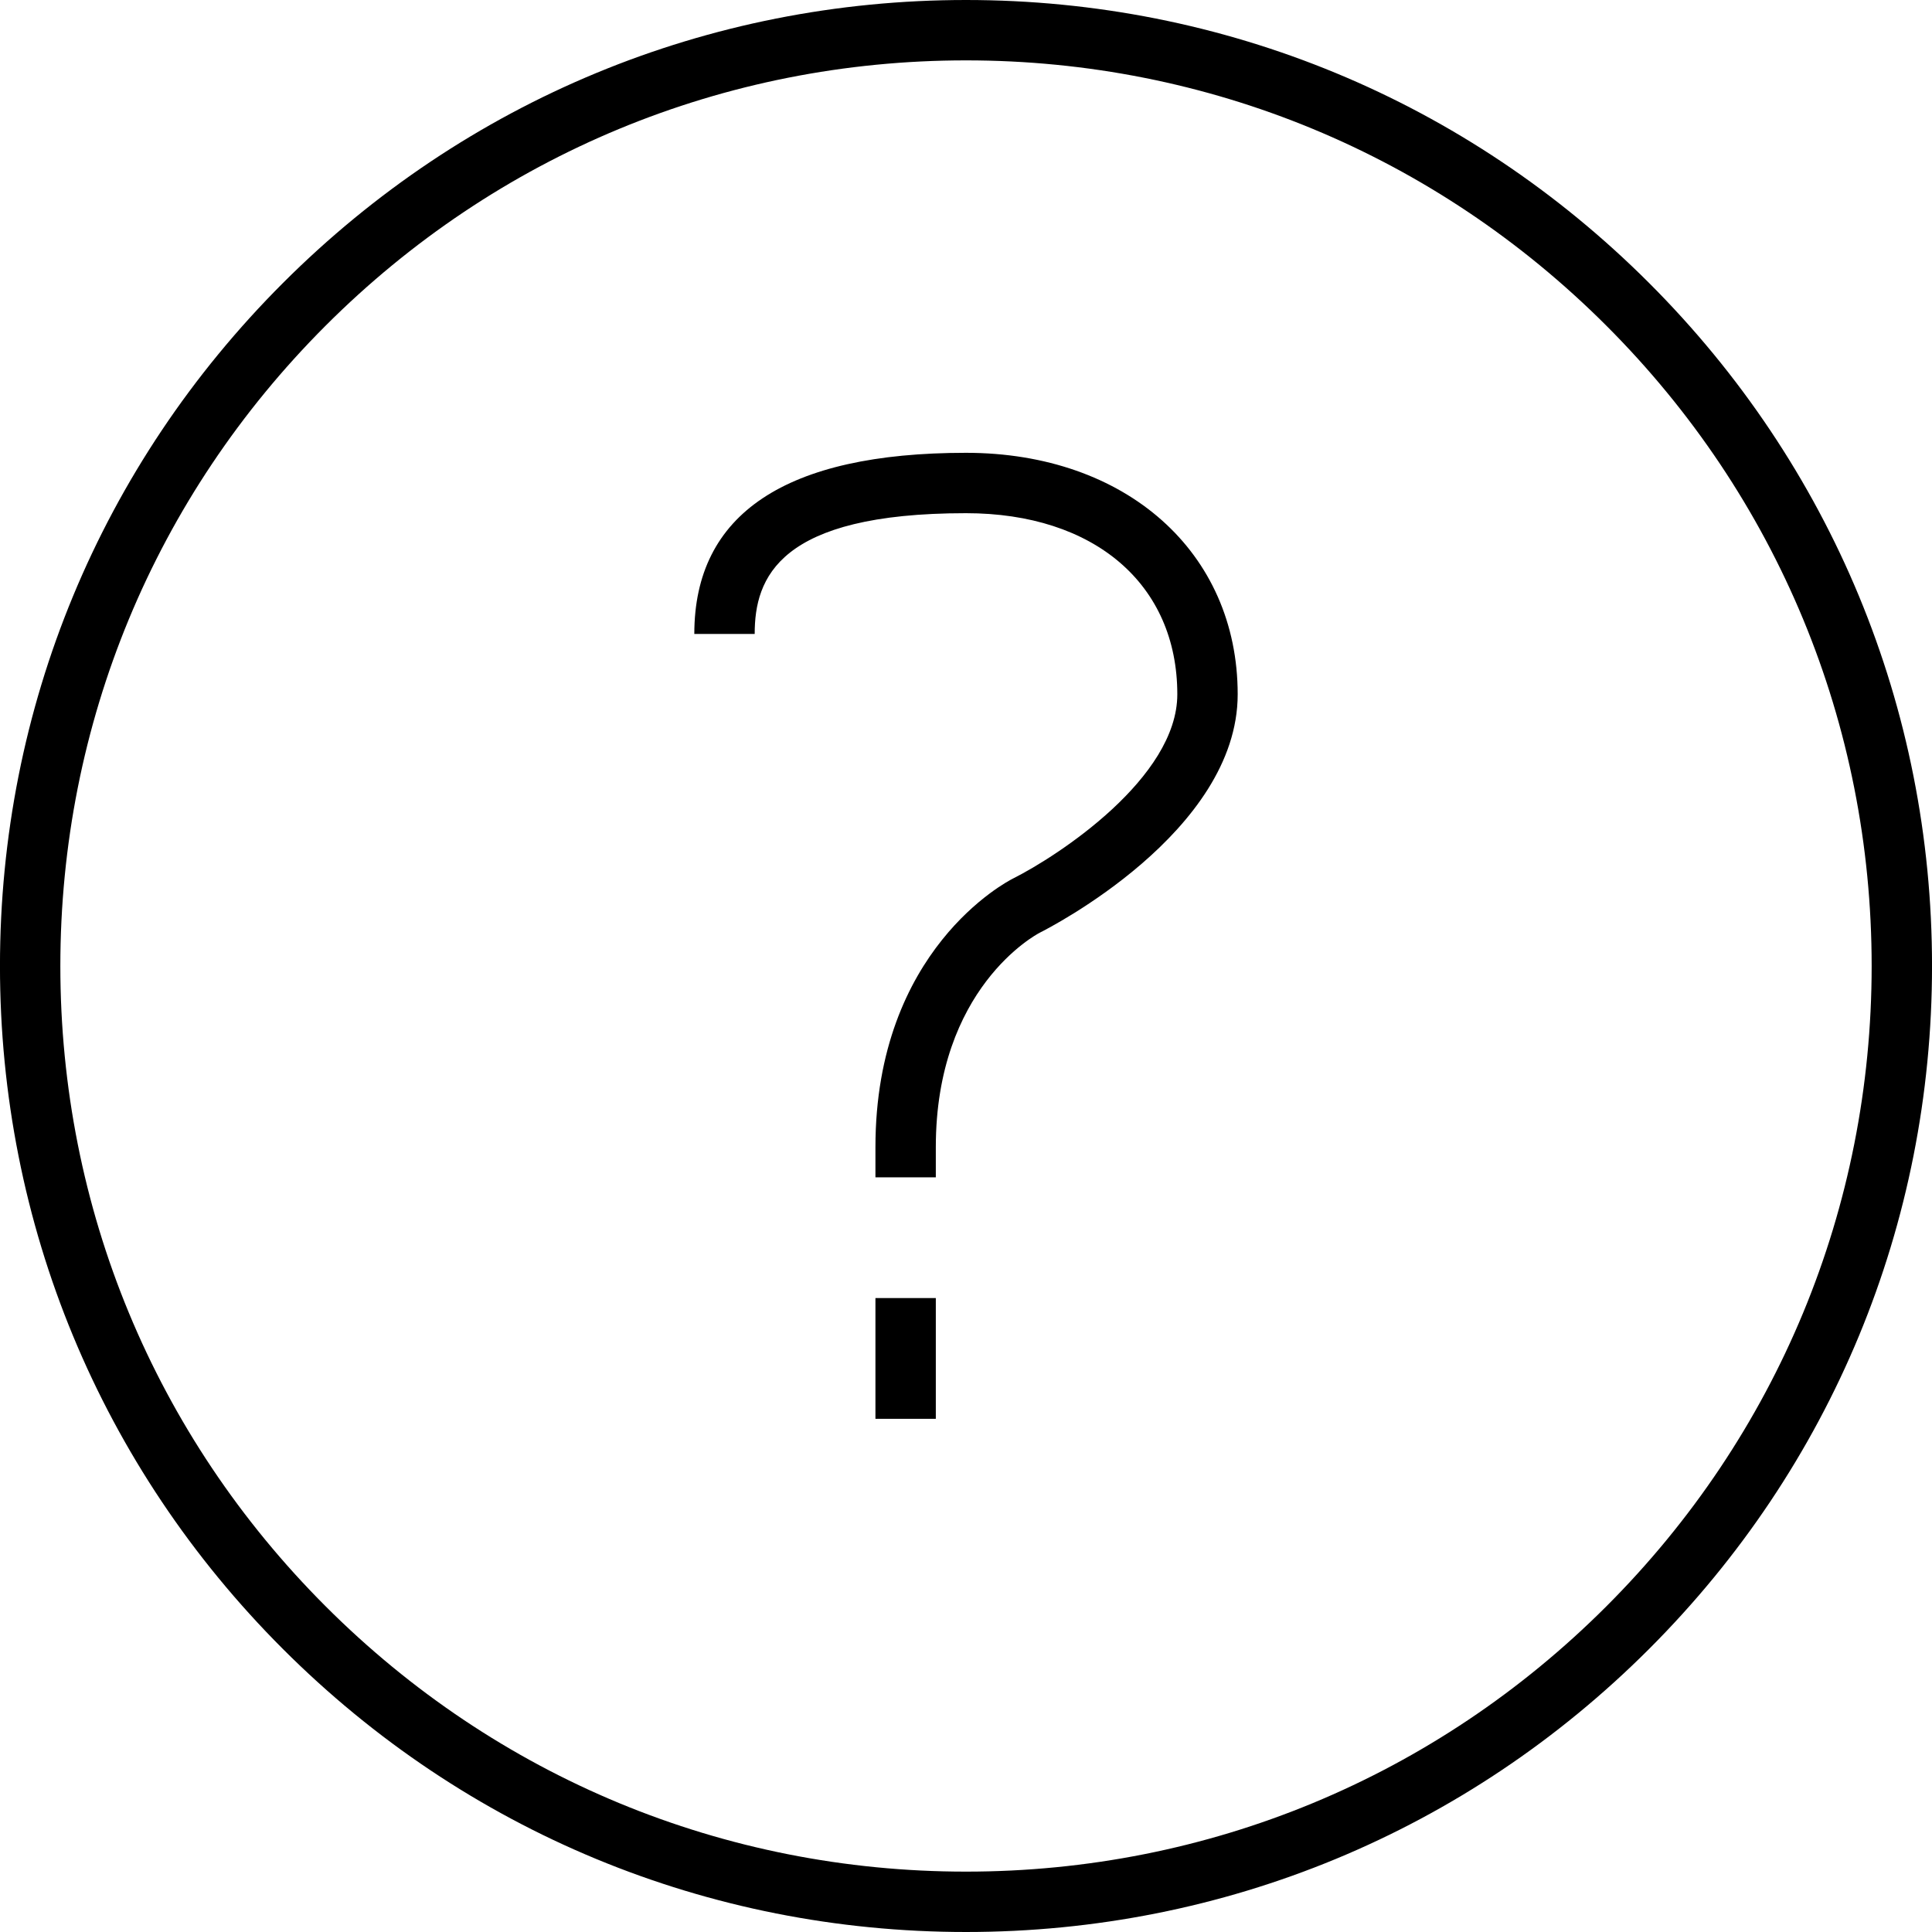
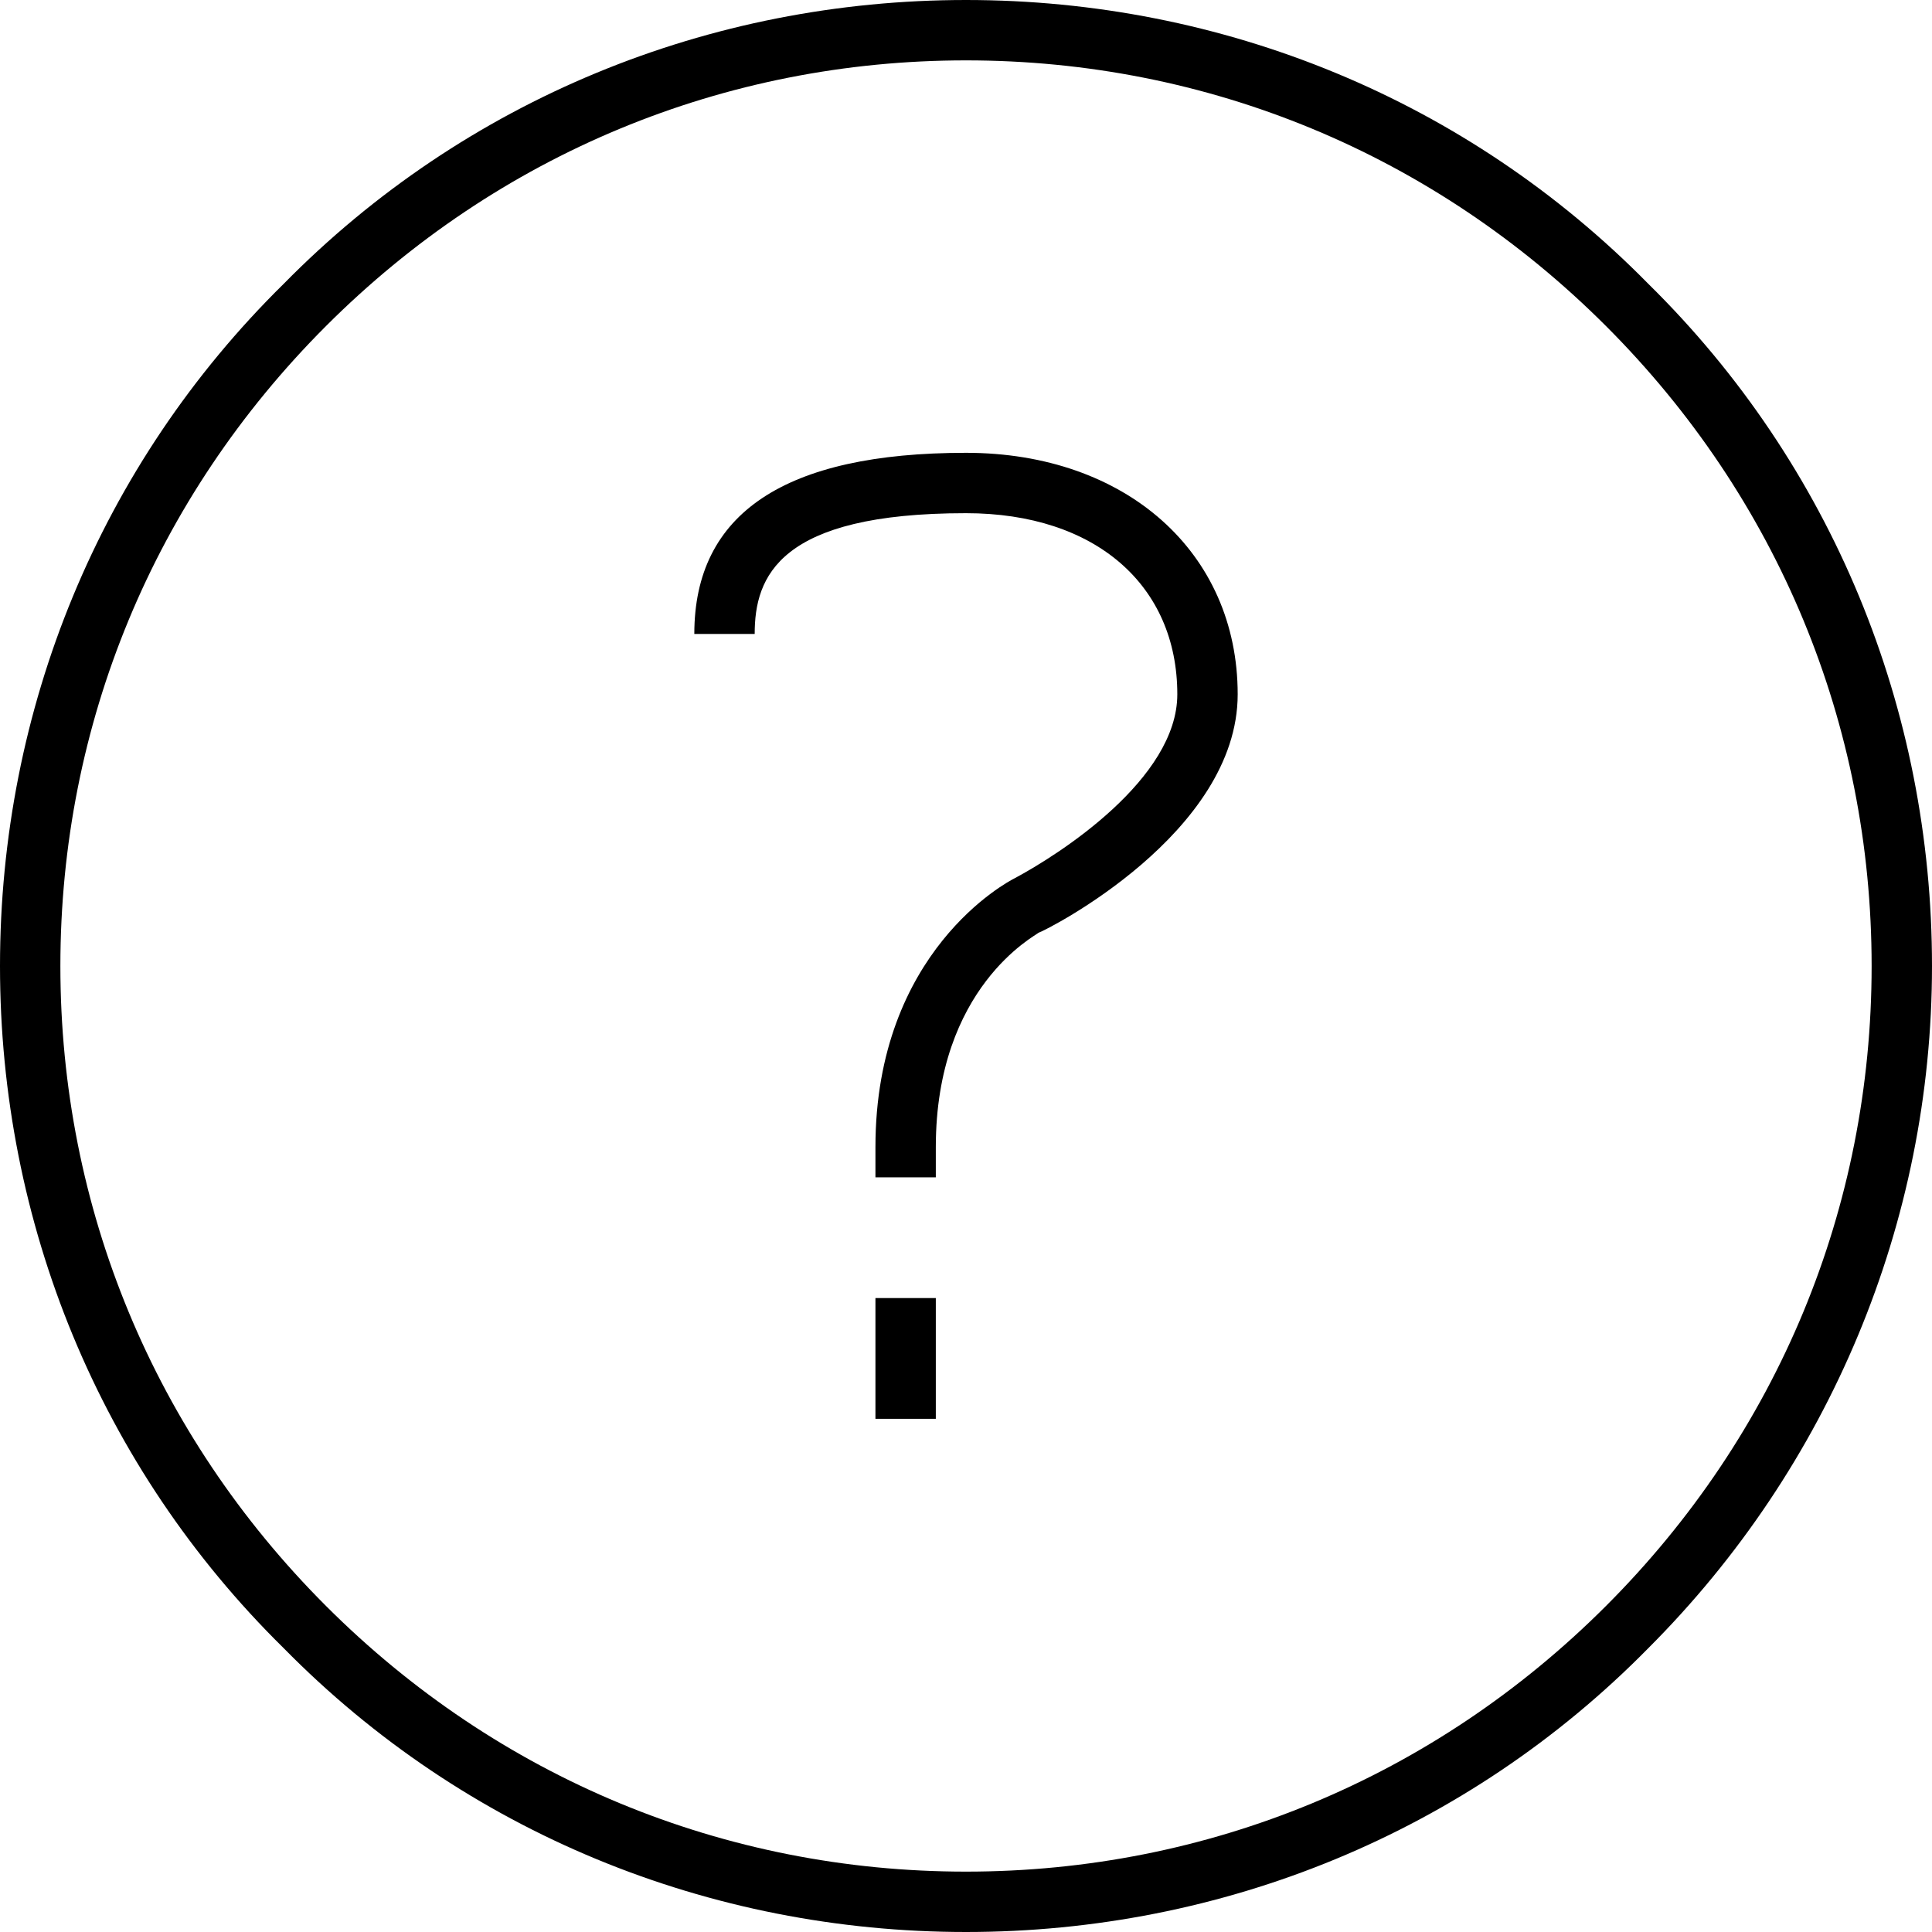
- <svg xmlns="http://www.w3.org/2000/svg" version="1.1" id="Layer_1" x="0px" y="0px" width="64px" height="64px" viewBox="0 0 64 64" enable-background="new 0 0 64 64" xml:space="preserve">
-   <g>
-     <path d="M32,0c-8.548,0-16.583,3.33-22.627,9.375C3.328,15.417-0.001,23.453-0.001,32s3.329,16.583,9.374,22.626   C15.417,60.671,23.452,64,32,64c8.547,0,16.583-3.33,22.627-9.375c6.045-6.043,9.374-14.079,9.374-22.626   s-3.329-16.583-9.374-22.626C48.583,3.329,40.547,0,32,0z M53.213,53.212C47.547,58.879,40.013,62,32,62   c-8.014,0-15.547-3.121-21.213-8.789C5.12,47.546,1.999,40.013,1.999,32s3.121-15.546,8.788-21.212C16.453,5.121,23.986,2,32,2   c8.013,0,15.547,3.122,21.213,8.789C58.88,16.454,62.001,23.987,62.001,32S58.88,47.546,53.213,53.212z" />
-     <rect x="29" y="43" width="2" height="4" />
-     <path d="M32,15c-5.972,0-9,2.019-9,6h2c0-1.862,0.796-4,7-4c4.252,0,7,2.355,7,6c0,2.764-3.933,5.345-5.447,6.105   C33.367,29.199,29,31.457,29,38v1h2v-1c0-5.259,3.312-7.036,3.447-7.105C34.715,30.761,41,27.565,41,23C41,18.29,37.299,15,32,15z" />
-   </g>
+ <svg xmlns="http://www.w3.org/2000/svg" viewBox="0 0 64 64" width="64" height="64">
+   <path d="M32 0c-8.5 0-16.6 3.3-22.6 9.4C3.3 15.4 0 23.5 0 32s3.3 16.6 9.4 22.6C15.4 60.7 23.5 64 32 64c8.5 0 16.6-3.3 22.6-9.4 6-6 9.4-14.1 9.4-22.6s-3.3-16.6-9.4-22.6C48.6 3.3 40.5 0 32 0ZM53.2 53.2C47.5 58.9 40 62 32 62c-8 0-15.5-3.1-21.2-8.8C5.1 47.5 2 40 2 32s3.1-15.5 8.8-21.2C16.5 5.1 24 2 32 2c8 0 15.5 3.1 21.2 8.8C58.9 16.5 62 24 62 32S58.9 47.5 53.2 53.2Z" />
+   <rect x="29" y="43" width="2" height="4" />
+   <path d="M32 15c-6 0-9 2-9 6h2c0-1.9 0.8-4 7-4 4.3 0 7 2.4 7 6 0 2.8-3.9 5.3-5.4 6.1C33.4 29.2 29 31.5 29 38v1h2v-1c0-5.3 3.3-7 3.4-7.1C34.7 30.8 41 27.6 41 23 41 18.3 37.3 15 32 15Z" />
</svg>
